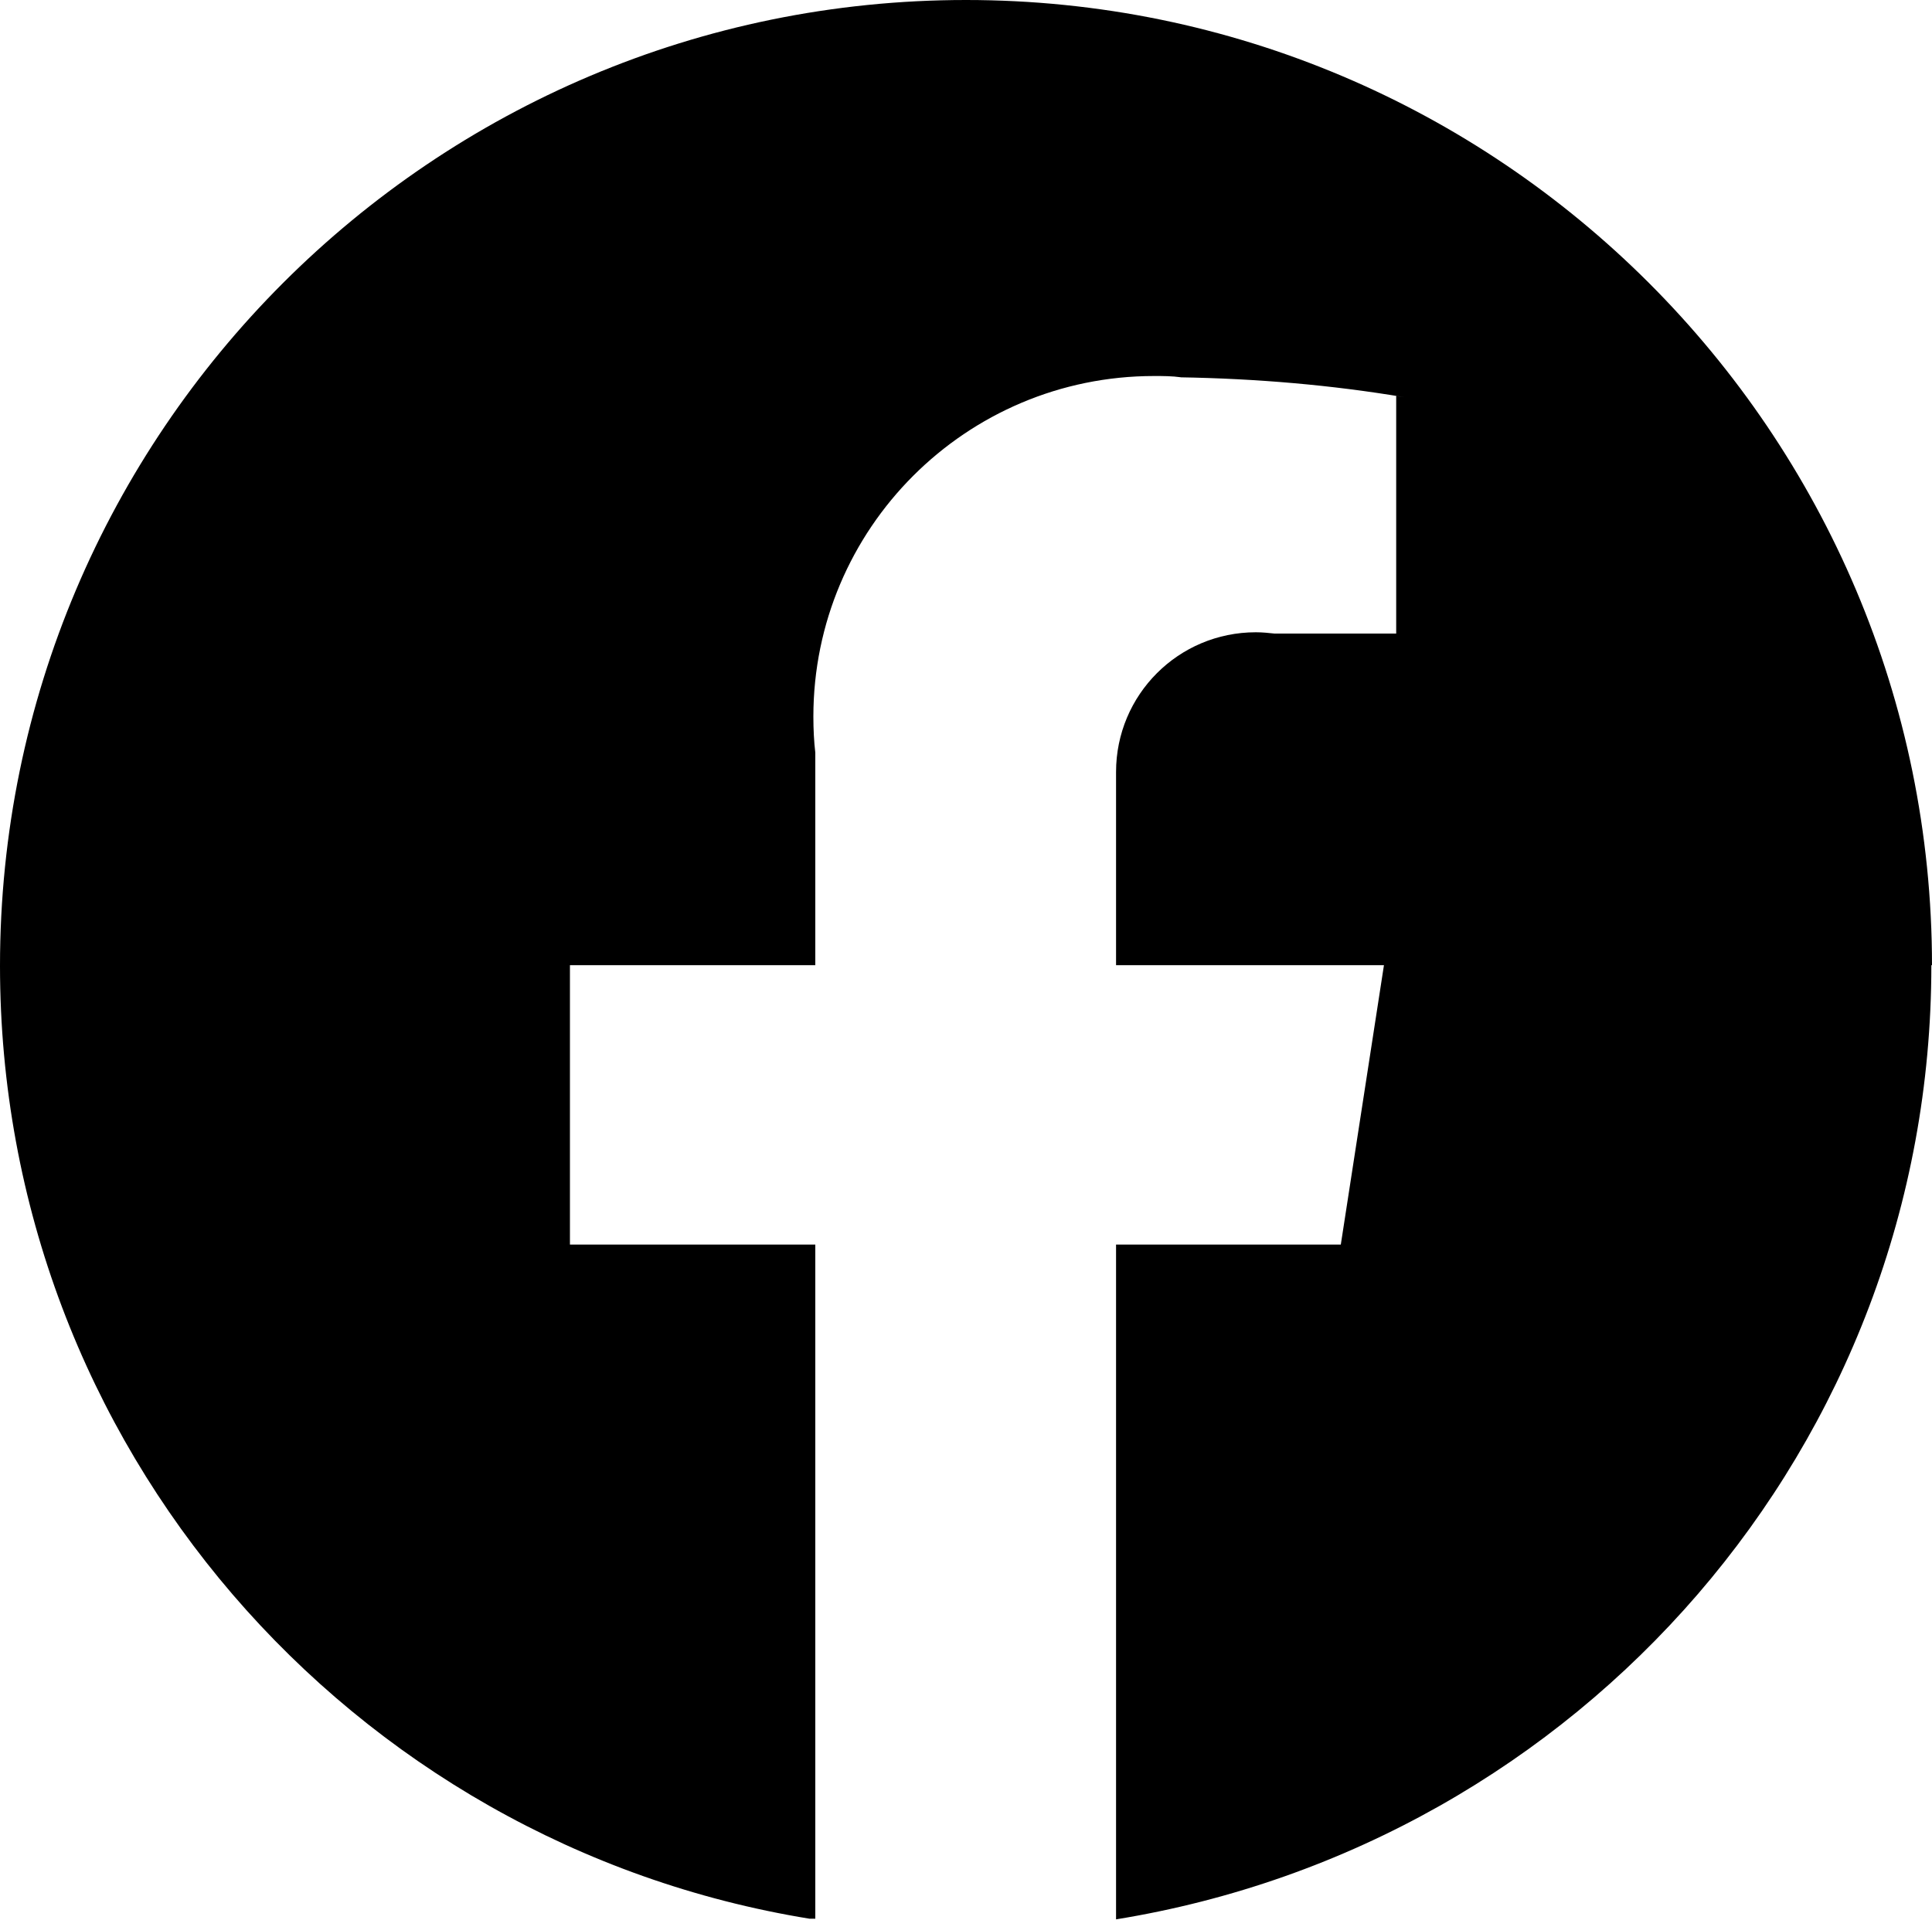
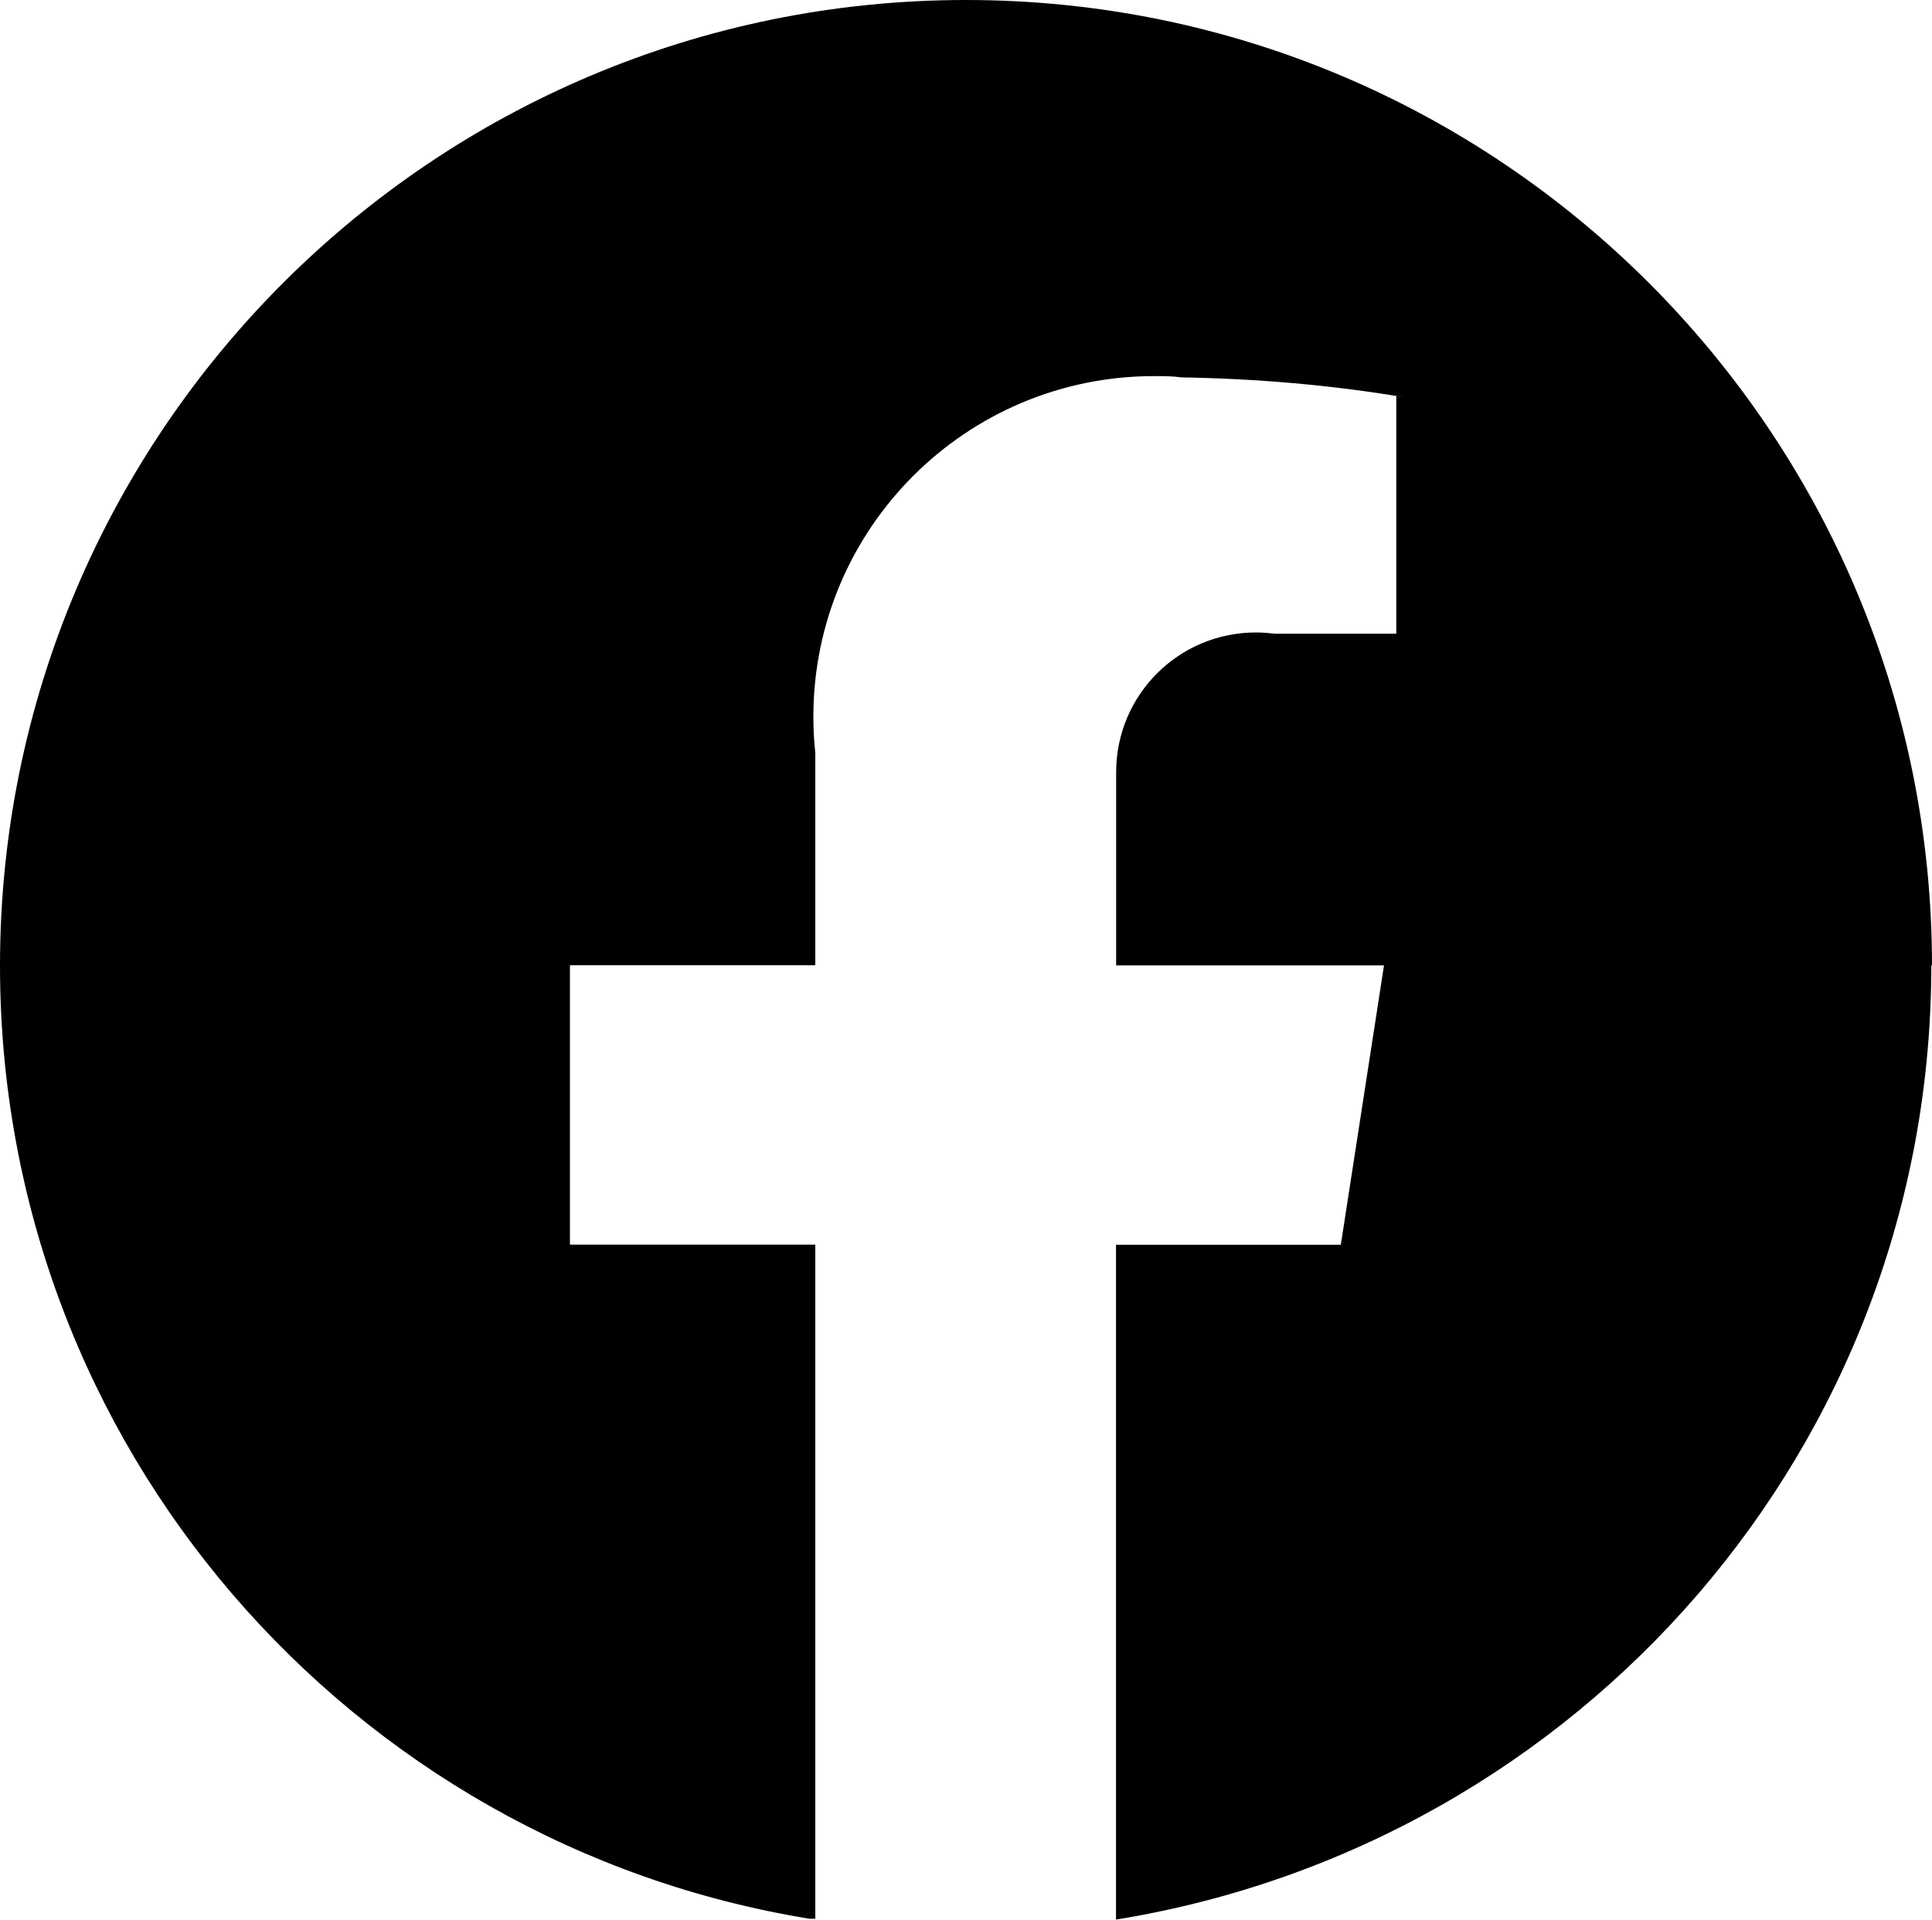
- <svg xmlns="http://www.w3.org/2000/svg" id="icon" viewBox="0 0 30 29.81">
-   <path d="M30,15C30,6.72,23.28,0,15,0S0,6.72,0,15c0,7.46,5.44,13.64,12.57,14.8h.09v-10.47h-3.81v-4.34h3.81v-3.3c-.02-.17-.03-.36-.03-.56,0-2.92,2.37-5.29,5.29-5.29,.14,0,.28,0,.42,.02h-.02c1.2,.02,2.36,.12,3.49,.31l-.13-.02v3.69h-1.89c-.09-.01-.19-.02-.29-.02-1.2,0-2.17,.97-2.17,2.17v.2h0v2.8h4.16l-.67,4.34h-3.49v10.48c7.21-1.17,12.66-7.36,12.66-14.82h.01Z" />
+ <svg xmlns="http://www.w3.org/2000/svg" id="a" data-name="icon" width="140" height="139.11" viewBox="0 0 140 139.11">
+   <defs>
+     <style>
+       .c {
+         stroke-width: 0px;
+       }
+     </style>
+   </defs>
+   <path id="b" data-name="facebook" class="c" d="m140,70C140,31.36,108.64,0,70,0S0,31.36,0,70c0,34.81,25.39,63.65,58.66,69.07h.42v-48.86h-17.78v-20.25h17.78v-15.4c-.09-.79-.14-1.68-.14-2.61,0-13.63,11.06-24.69,24.69-24.69.65,0,1.31,0,1.96.09h-.09c5.6.09,11.01.56,16.29,1.45l-.61-.09v17.22h-8.82c-.42-.05-.89-.09-1.35-.09-5.6,0-10.13,4.53-10.13,10.13v.93h0v13.07h19.41l-3.13,20.25h-16.29v48.91c33.65-5.46,59.08-34.35,59.08-69.16h.05v.05Z" />
</svg>
